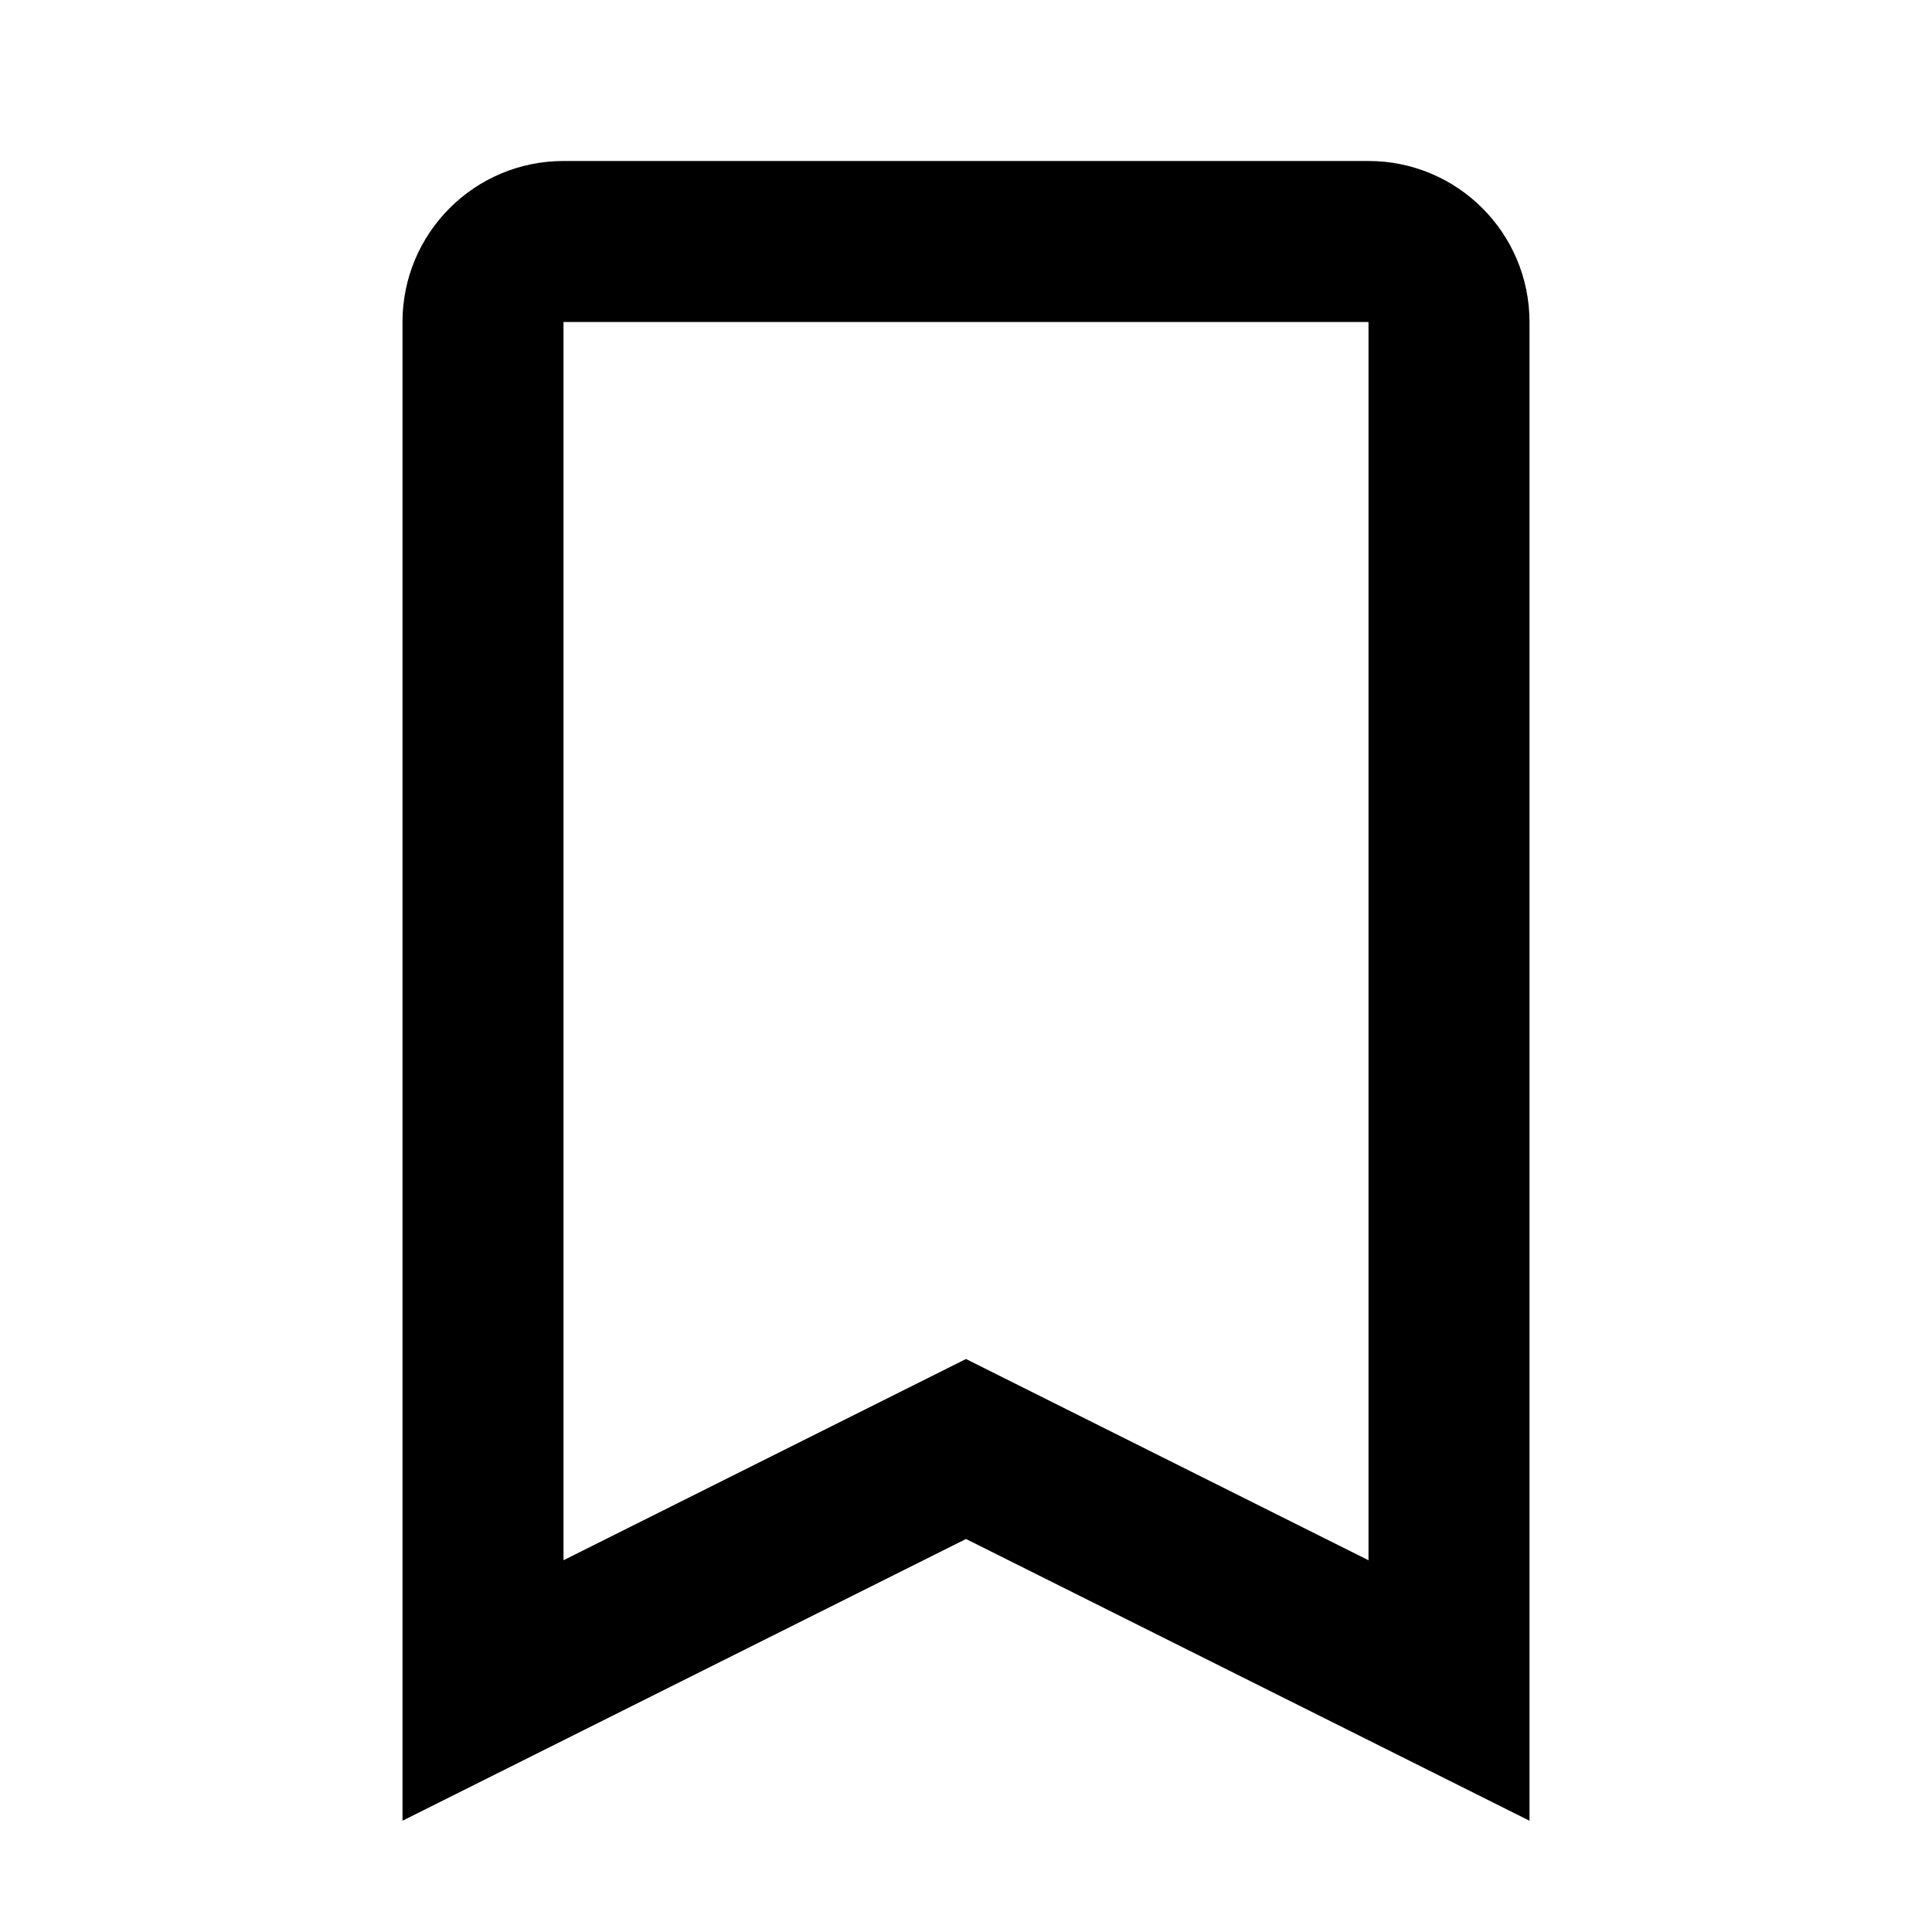
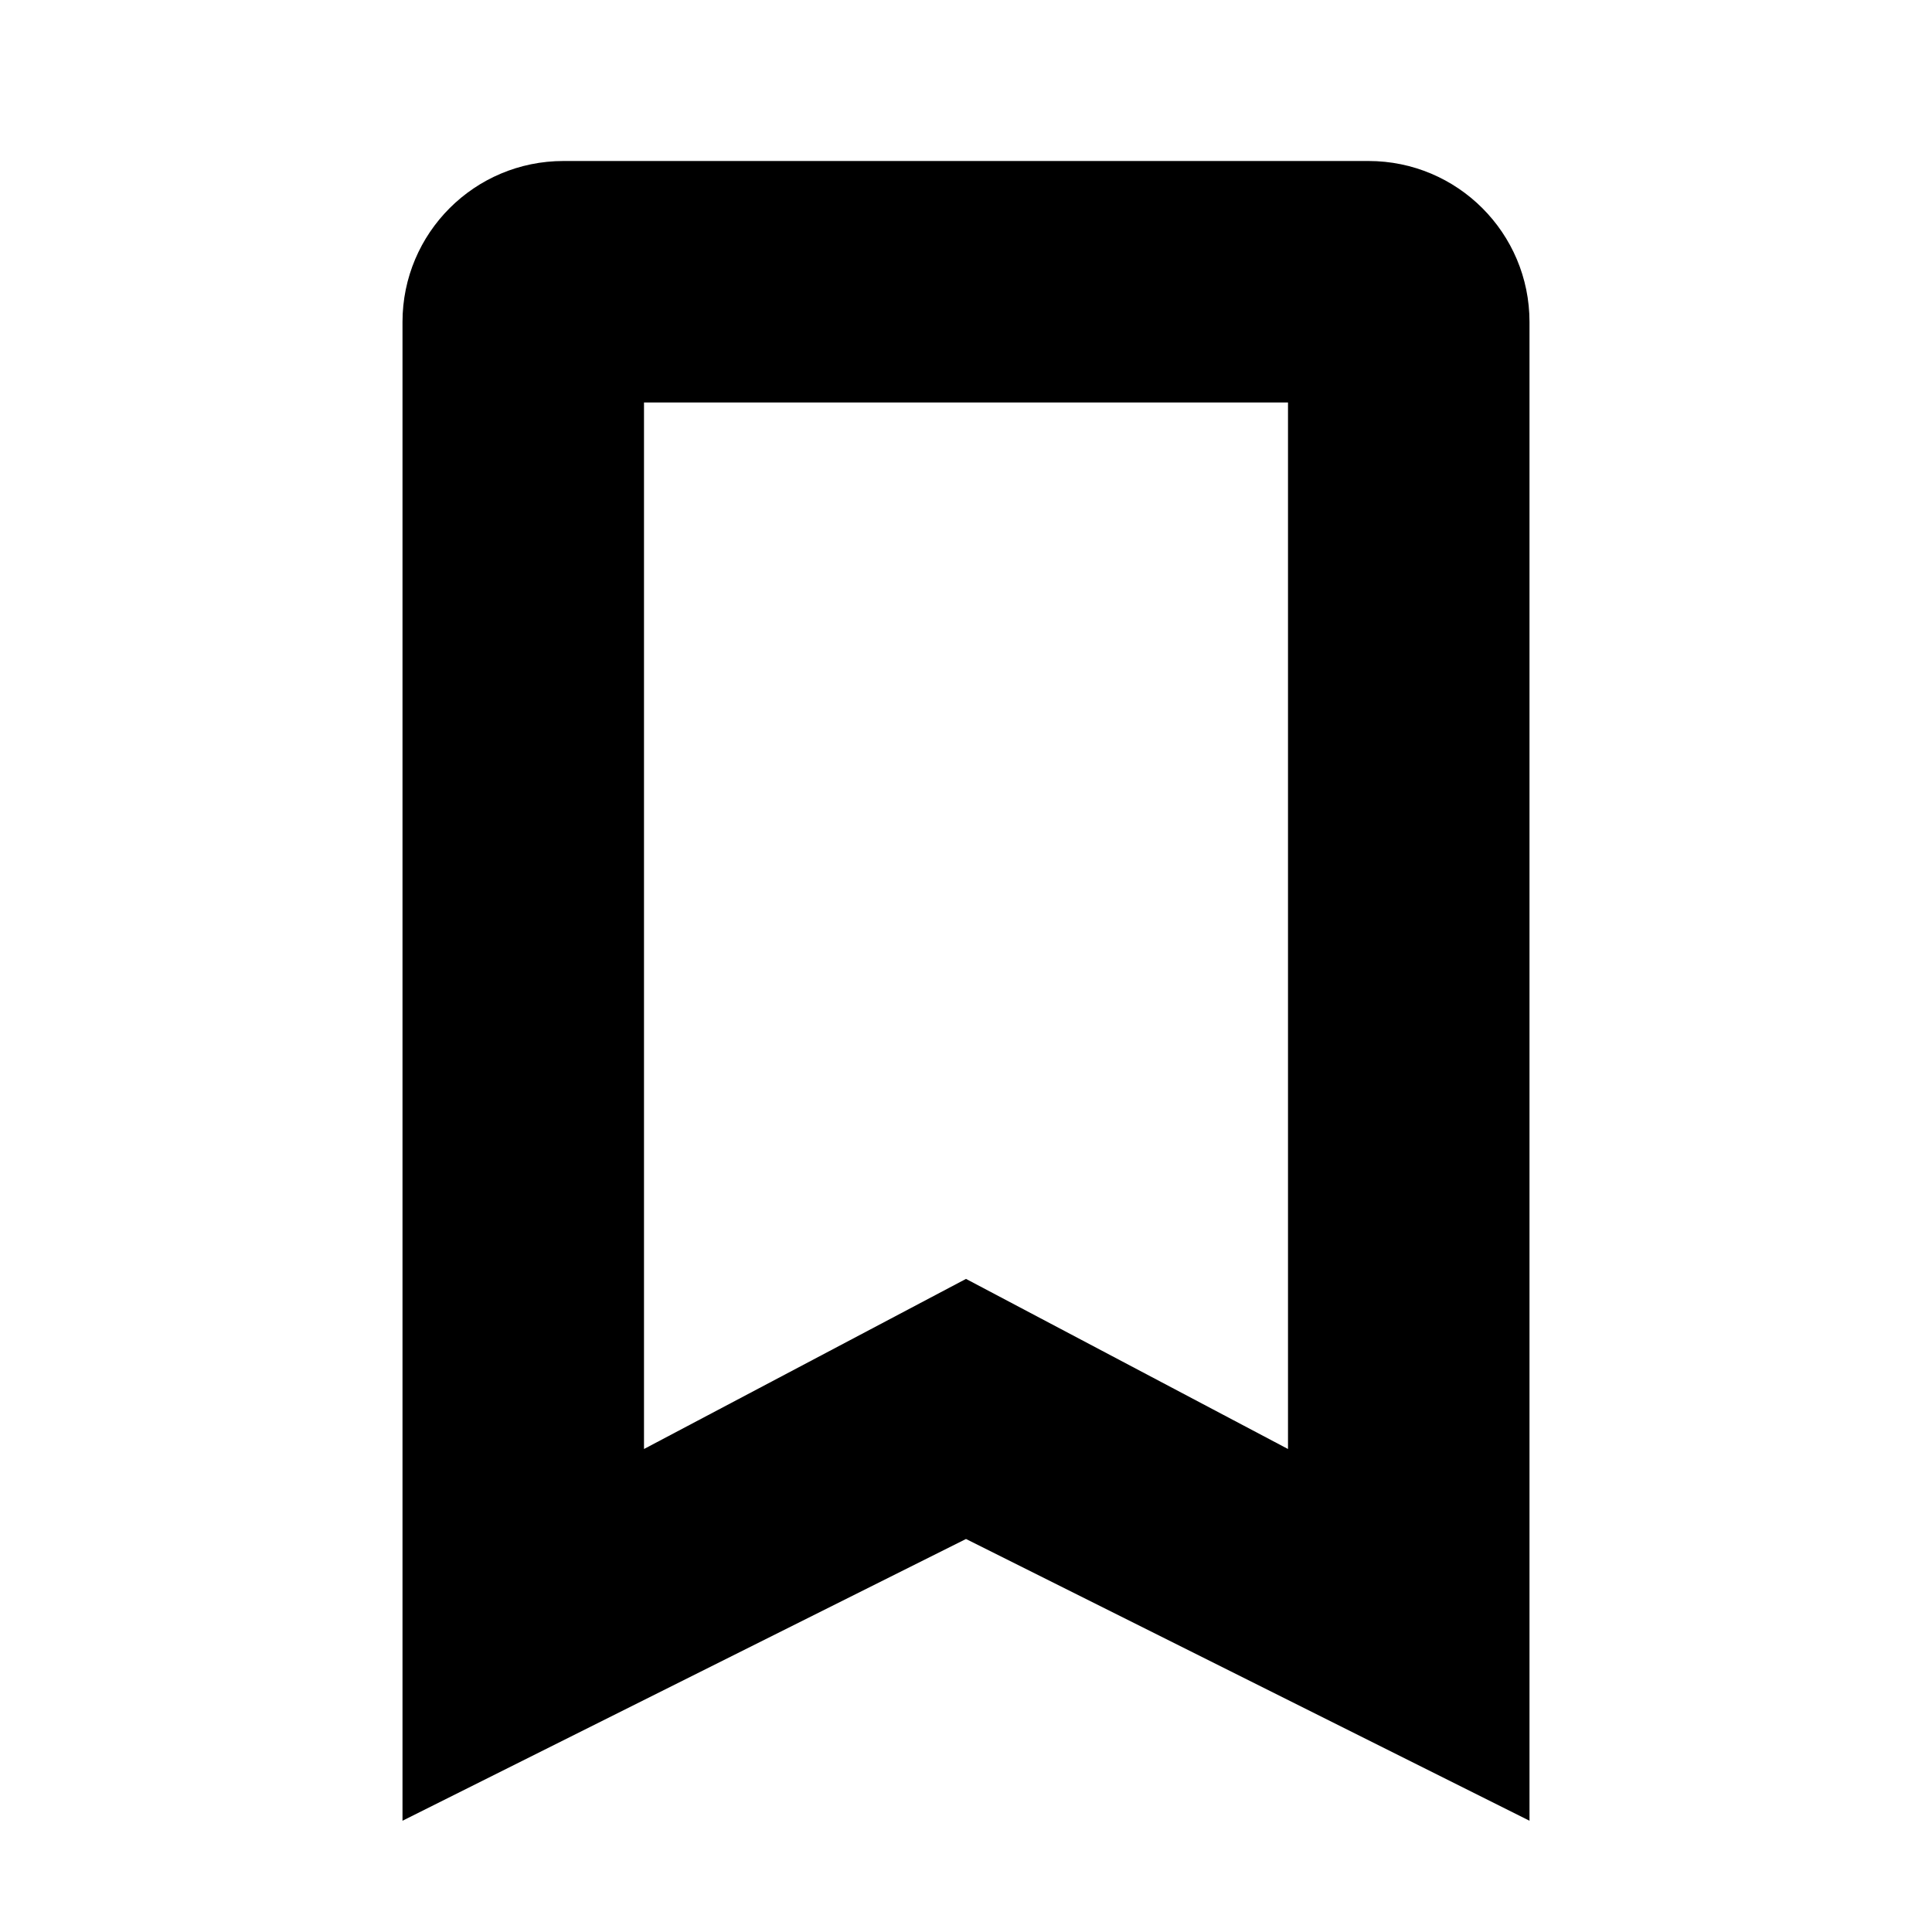
<svg xmlns="http://www.w3.org/2000/svg" viewBox="0 0 24 24" fill="currentColor">
-   <path fill-rule="evenodd" clip-rule="evenodd" d="M5 22.618L12 19.118L19 22.618V4C19 2.895 18.105 2 17 2H7C5.895 2 5 2.895 5 4V22.618ZM12 16.882L7 19.382V4H17V19.382L12 16.882Z" />
+   <path fill-rule="evenodd" clip-rule="evenodd" d="M5 22.618L12 19.118L19 22.618V4C19 2.895 18.105 2 17 2H7C5.895 2 5 2.895 5 4V22.618ZM12 15.887L8 18V5H16V18L12 15.887Z" />
</svg>
